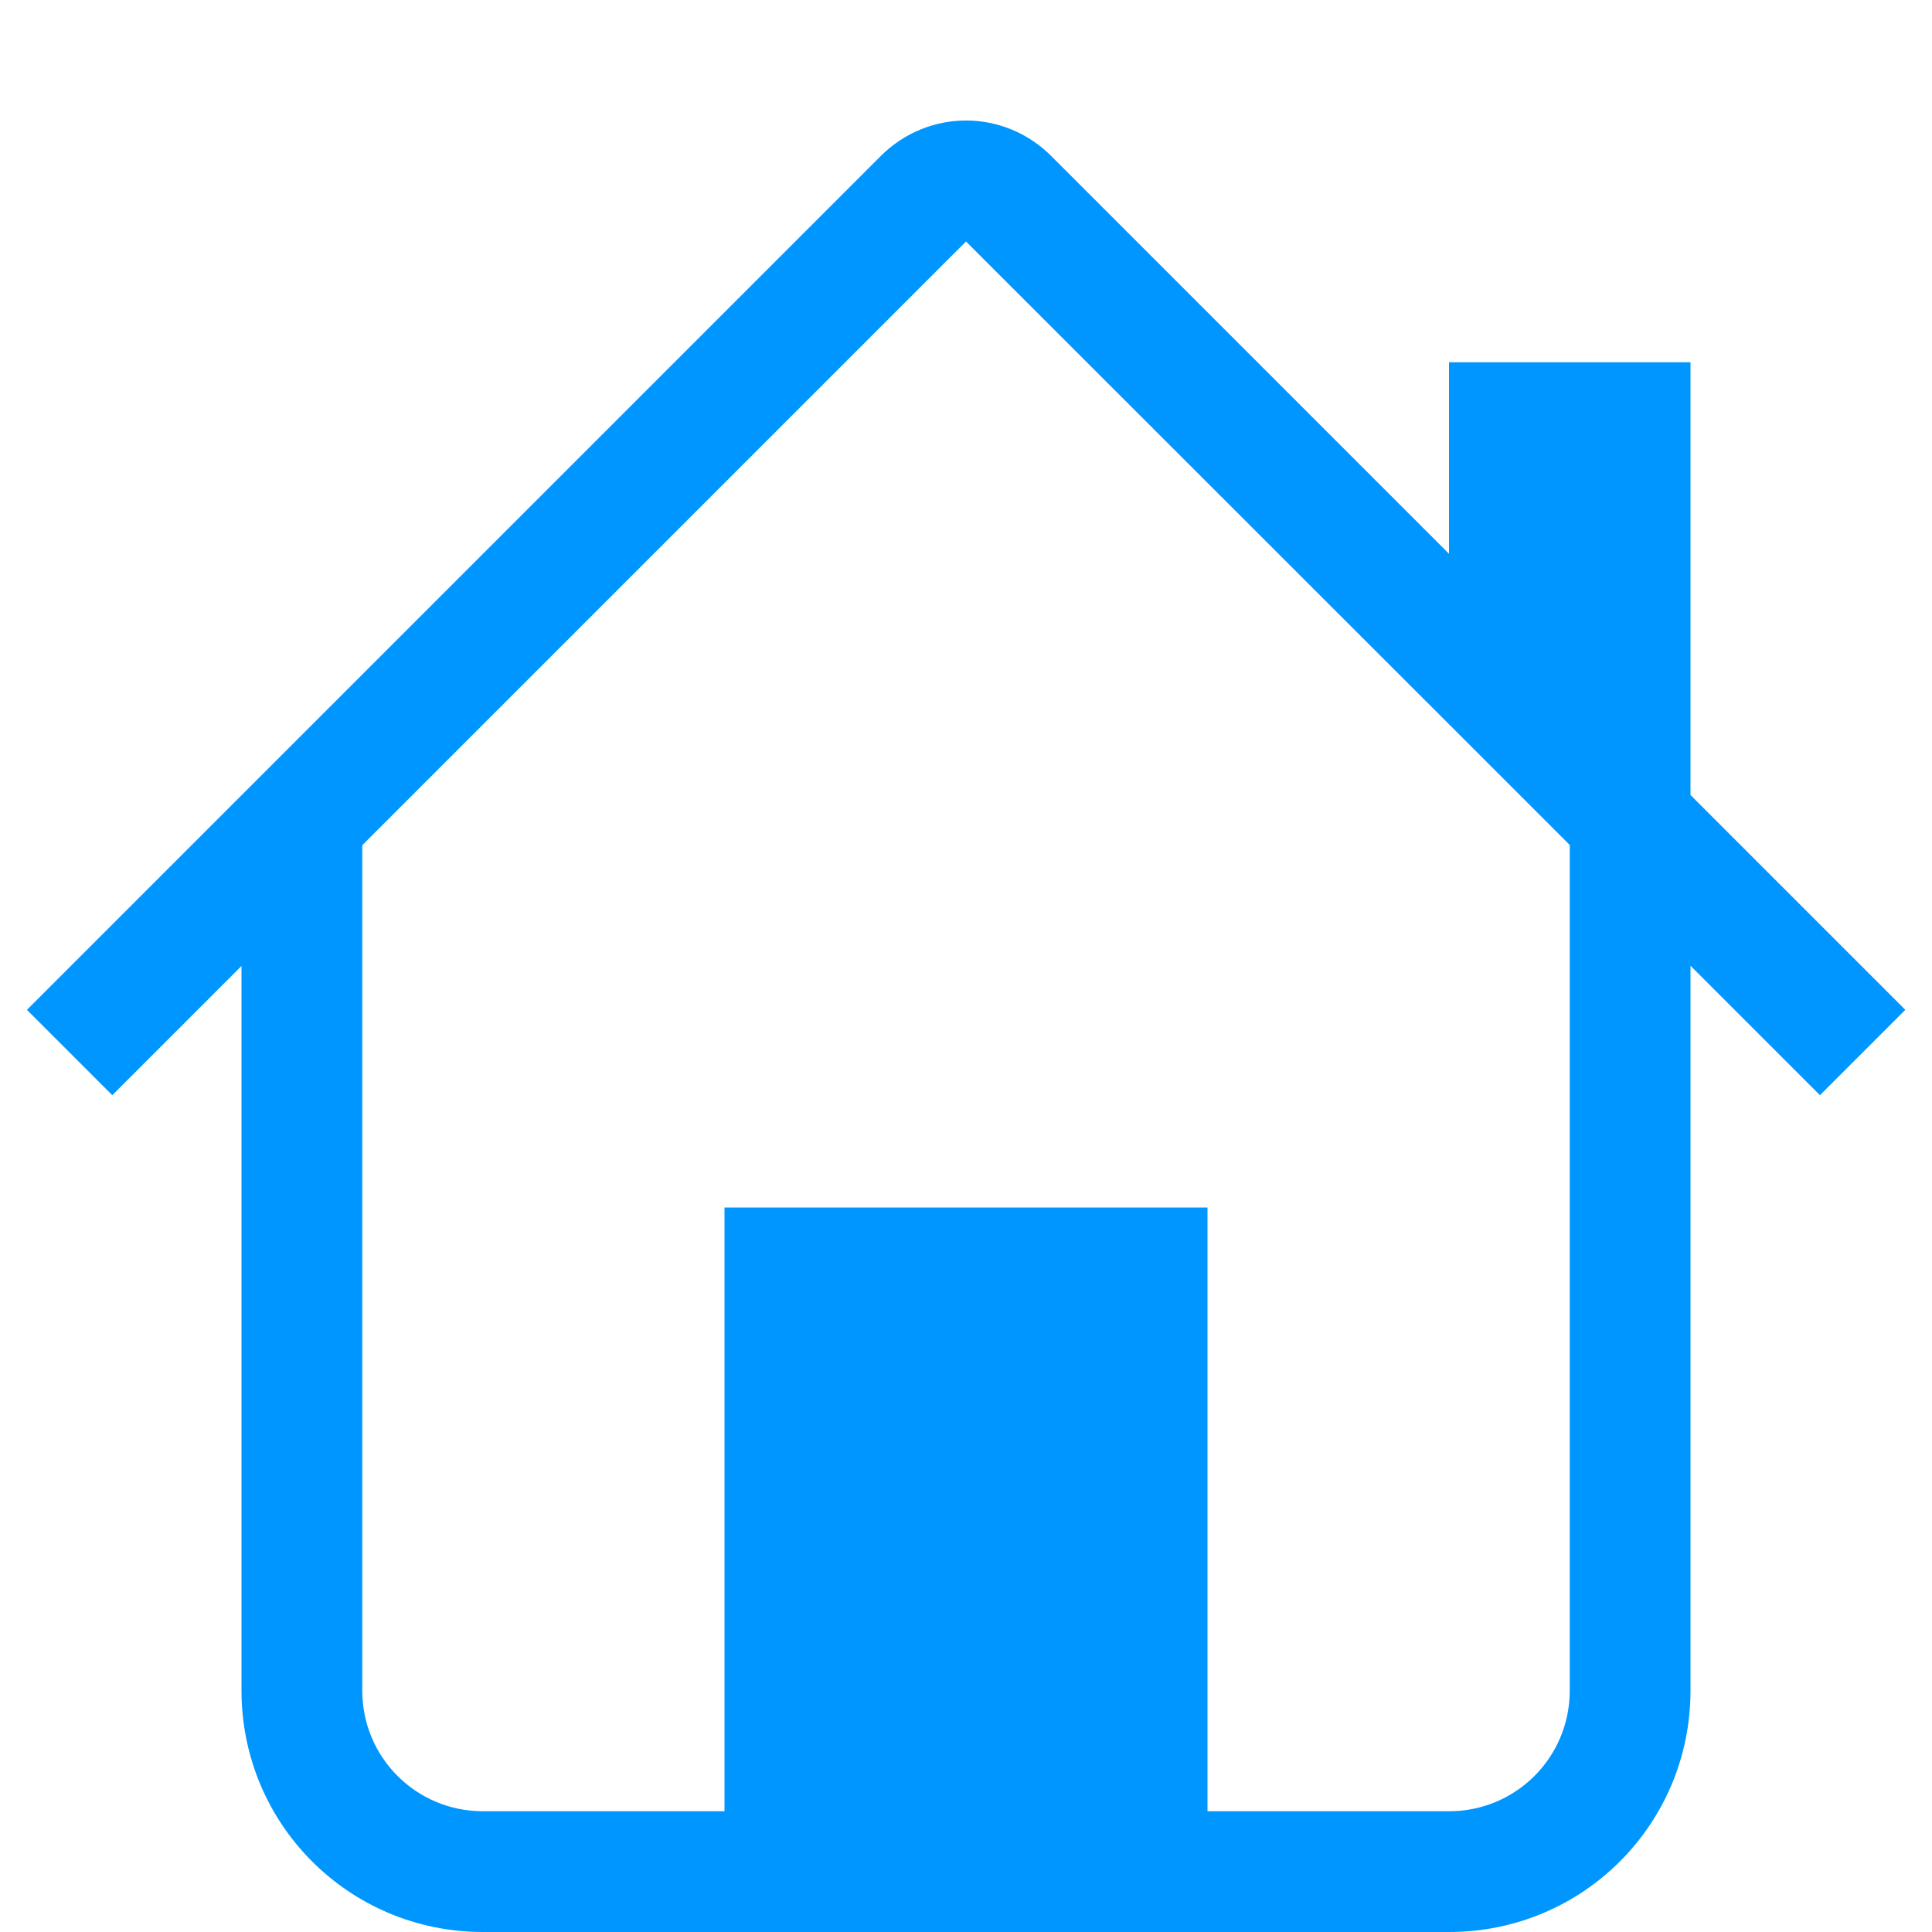
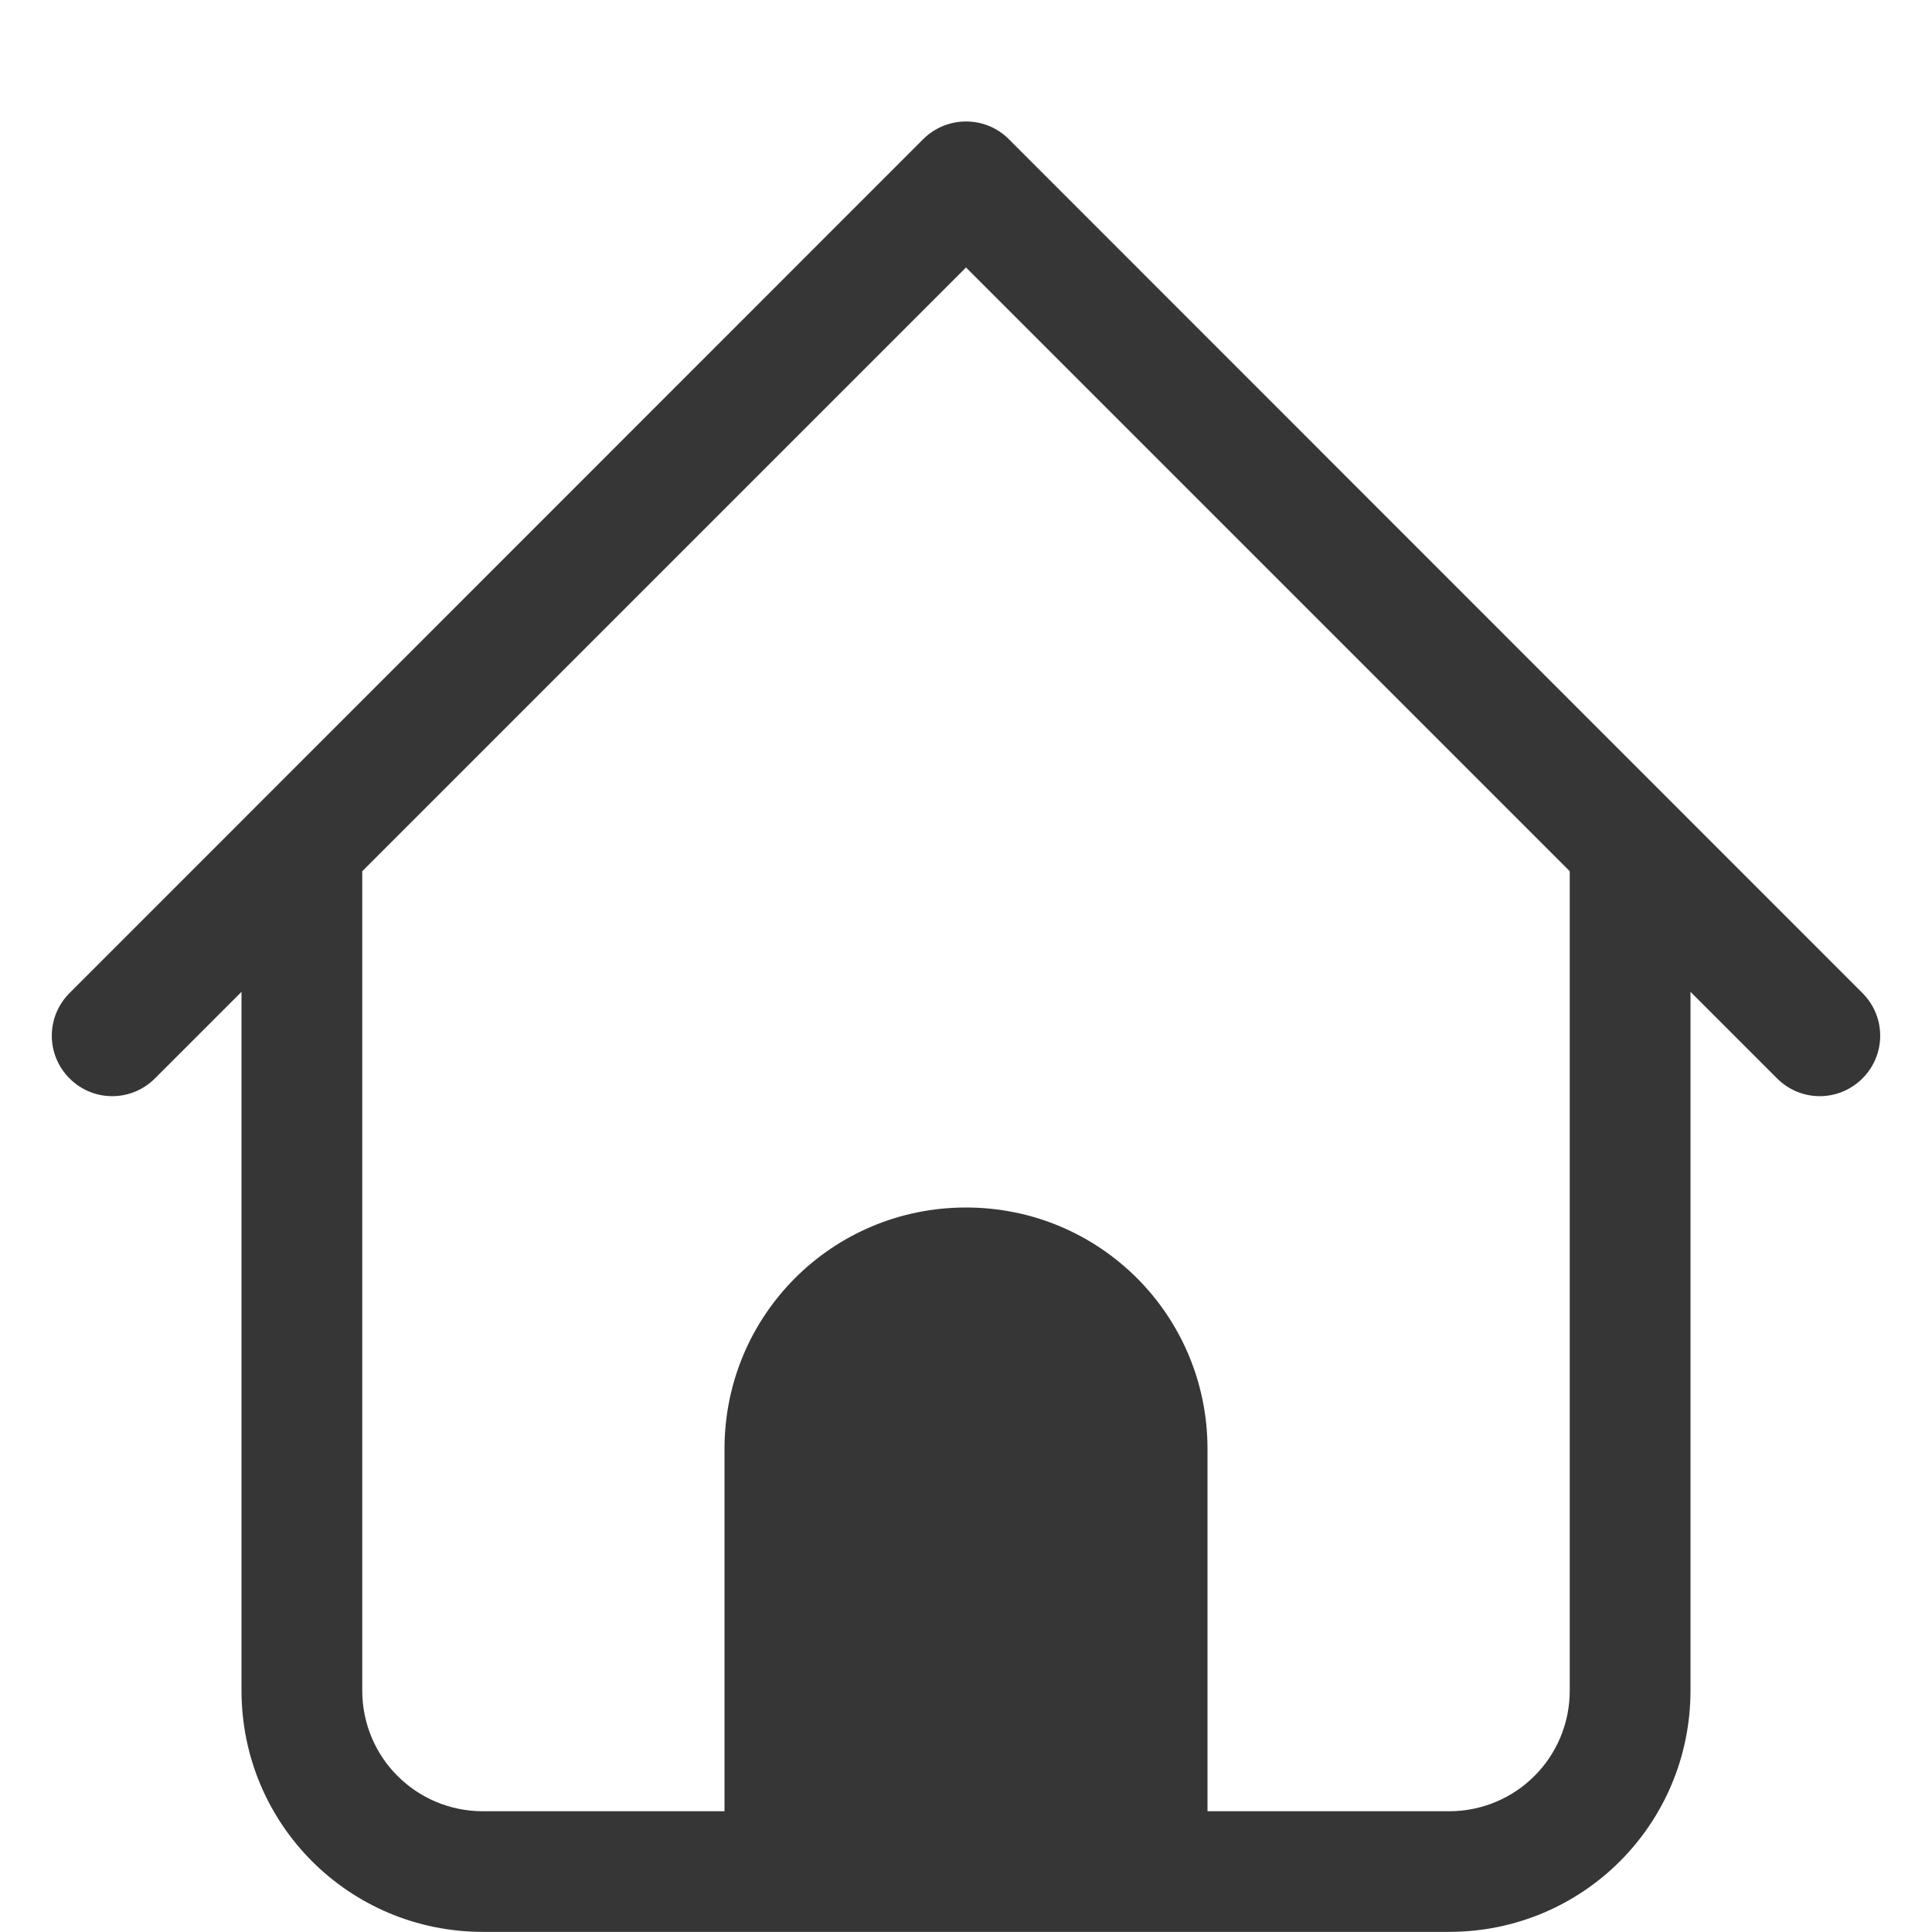
- <svg xmlns="http://www.w3.org/2000/svg" id="svg15" version="1.1" height="16" width="16">
-   <defs id="defs3">
-     <style type="text/css" id="current-color-scheme">.ColorScheme-Text { color:#363636; }</style>
+ <svg xmlns="http://www.w3.org/2000/svg" width="16" height="16" version="1.1">
+   <defs>
+     <style id="current-color-scheme" type="text/css">.ColorScheme-Text { color:#363636; }</style>
  </defs>
-   <path id="rect822" d="m 8,0.998 c -0.256,0 -0.511,0.099 -0.707,0.295 L 0.223,8.363 0.93,9.07 2,8 v 6 c 0,1.108 0.892,2 2,2 h 8 c 1.108,0 2,-0.892 2,-2 V 7.998 L 15.072,9.07 15.779,8.363 14,6.584 V 6 3 H 12 V 4.586 L 8.707,1.293 C 8.511,1.097 8.256,0.998 8,0.998 Z M 8,2 12,5.998 V 6 h 0.002 L 13,6.998 V 7 14 c 0,0.554 -0.446,1 -1,1 H 10 V 10 H 6 v 5 H 4 C 3.446,15 3,14.554 3,14 V 7 Z" style="opacity:1;fill:#0096ff;fill-opacity:1;stroke:none;stroke-width:0.632;stroke-linecap:round;stroke-miterlimit:4;stroke-dasharray:none;stroke-opacity:1" />
-   <path style="opacity:1;fill:#0053f1;fill-opacity:1;stroke:none;stroke-width:0.632;stroke-linecap:round;stroke-miterlimit:4;stroke-dasharray:none;stroke-opacity:1" d="m 22,7 v 7 c 0,1.108 0.892,2 2,2 h 8 c 1.108,0 2,-0.892 2,-2 V 7 h -1 v 7 c 0,0.554 -0.446,1 -1,1 h -8 c -0.554,0 -1,-0.446 -1,-1 V 7 Z" id="path844" />
-   <path style="opacity:0.6;fill:#0550eb;fill-opacity:1;stroke:none;stroke-width:0.6;stroke-linecap:round;stroke-miterlimit:4;stroke-dasharray:none;stroke-opacity:1" d="m 20.223,8.363 0.707,0.707 7.071,-7.071 7.071,7.071 0.707,-0.707 -7.071,-7.071 c -0.392,-0.392 -1.022,-0.392 -1.414,0 z" id="path846" />
-   <rect style="opacity:0.6;fill:#0550eb;fill-opacity:1;stroke:none;stroke-width:0.949;stroke-linecap:round;stroke-miterlimit:4;stroke-dasharray:none;stroke-opacity:1" id="rect848" width="4" height="5" x="26" y="10" />
-   <rect y="3" x="32" height="3" width="2" id="rect850" style="opacity:0.6;fill:#0550eb;fill-opacity:1;stroke:none;stroke-width:0.52;stroke-linecap:round;stroke-miterlimit:4;stroke-dasharray:none;stroke-opacity:1" />
-   <rect style="opacity:0.6;fill:#0550eb;fill-opacity:1;stroke:none;stroke-width:0.6;stroke-linecap:round;stroke-miterlimit:4;stroke-dasharray:none;stroke-opacity:1" id="rect852" width="1" height="1" x="33" y="6" />
+   <path class="ColorScheme-Text" d="m8 1.006c-0.128 0-0.256 0.049-0.354 0.146l-7.07 7.072c-0.196 0.196-0.196 0.511 0 0.707s0.511 0.196 0.707 0l0.717-0.717v5.785c0 1.108 0.892 2 2 2h8c1.108 0 2-0.892 2-2v-5.785l0.717 0.717c0.196 0.196 0.511 0.196 0.707 0s0.196-0.511 0-0.707l-7.07-7.072c-0.098-0.098-0.226-0.146-0.354-0.146zm0 1.209 5 5v6.785c0 0.554-0.446 1-1 1h-2v-3c0-1.108-0.892-2-2-2s-2 0.892-2 2v3h-2c-0.554 0-1-0.446-1-1v-6.785z" fill="currentColor" />
</svg>
